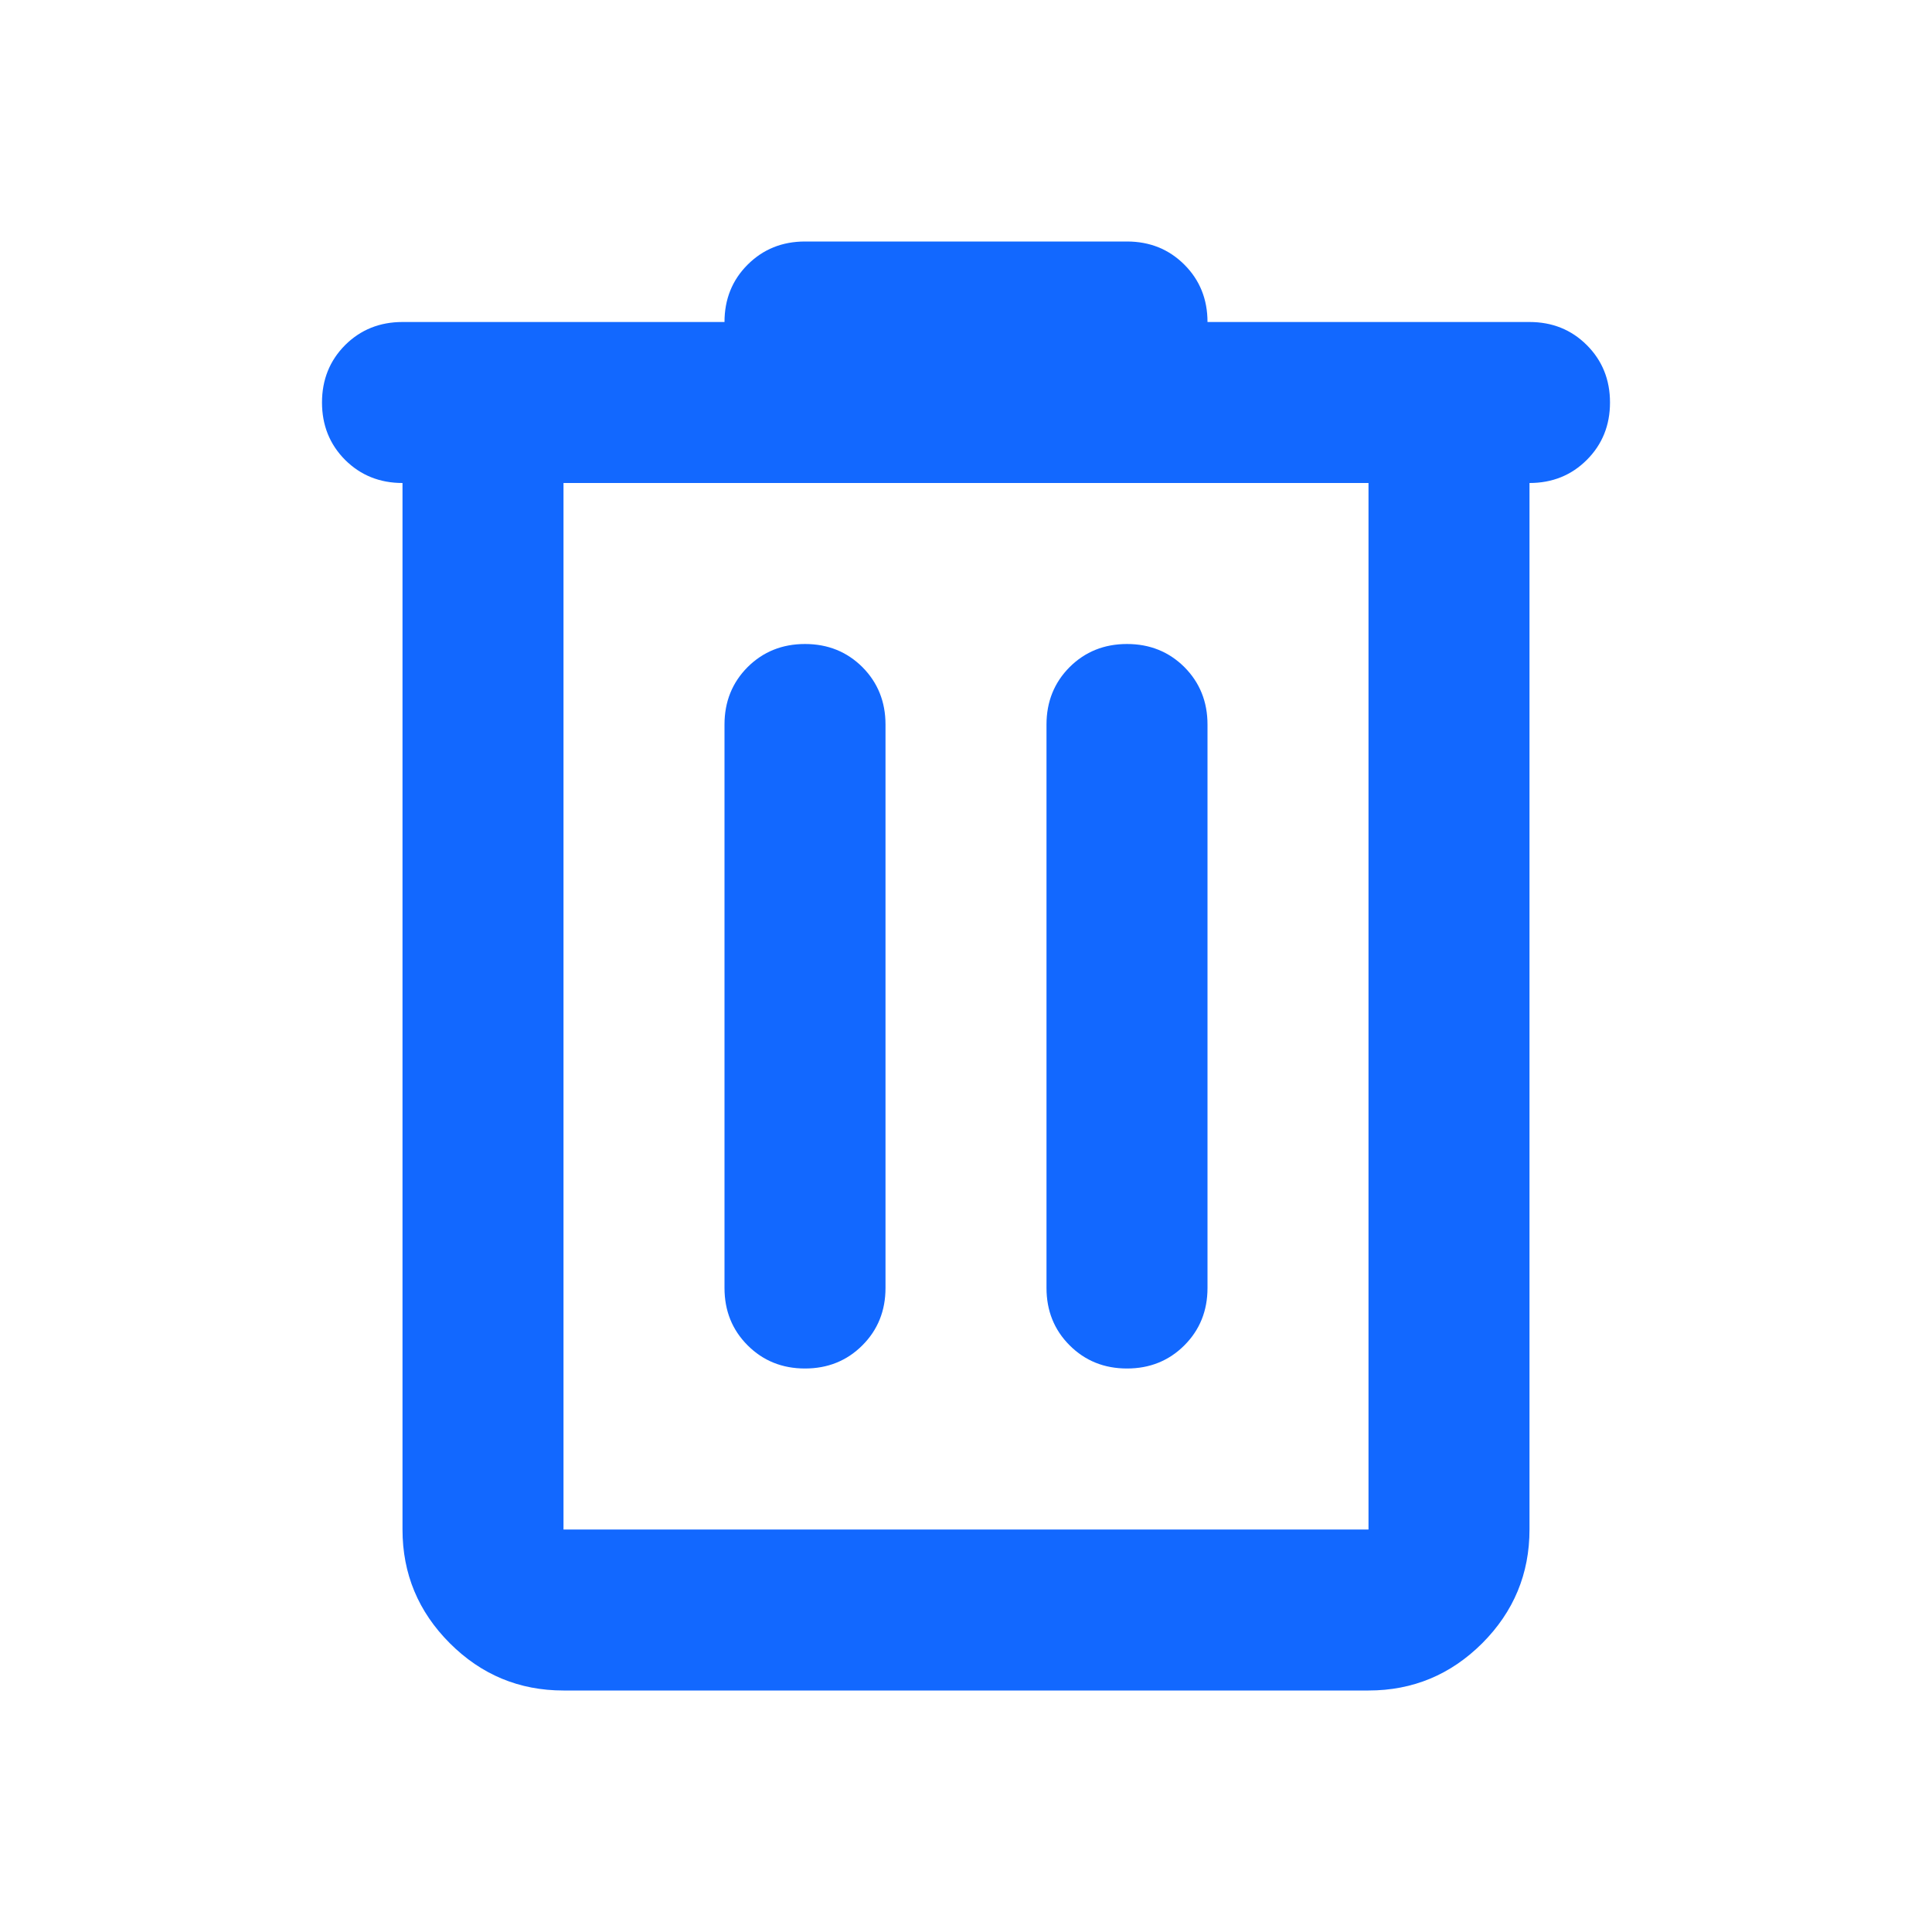
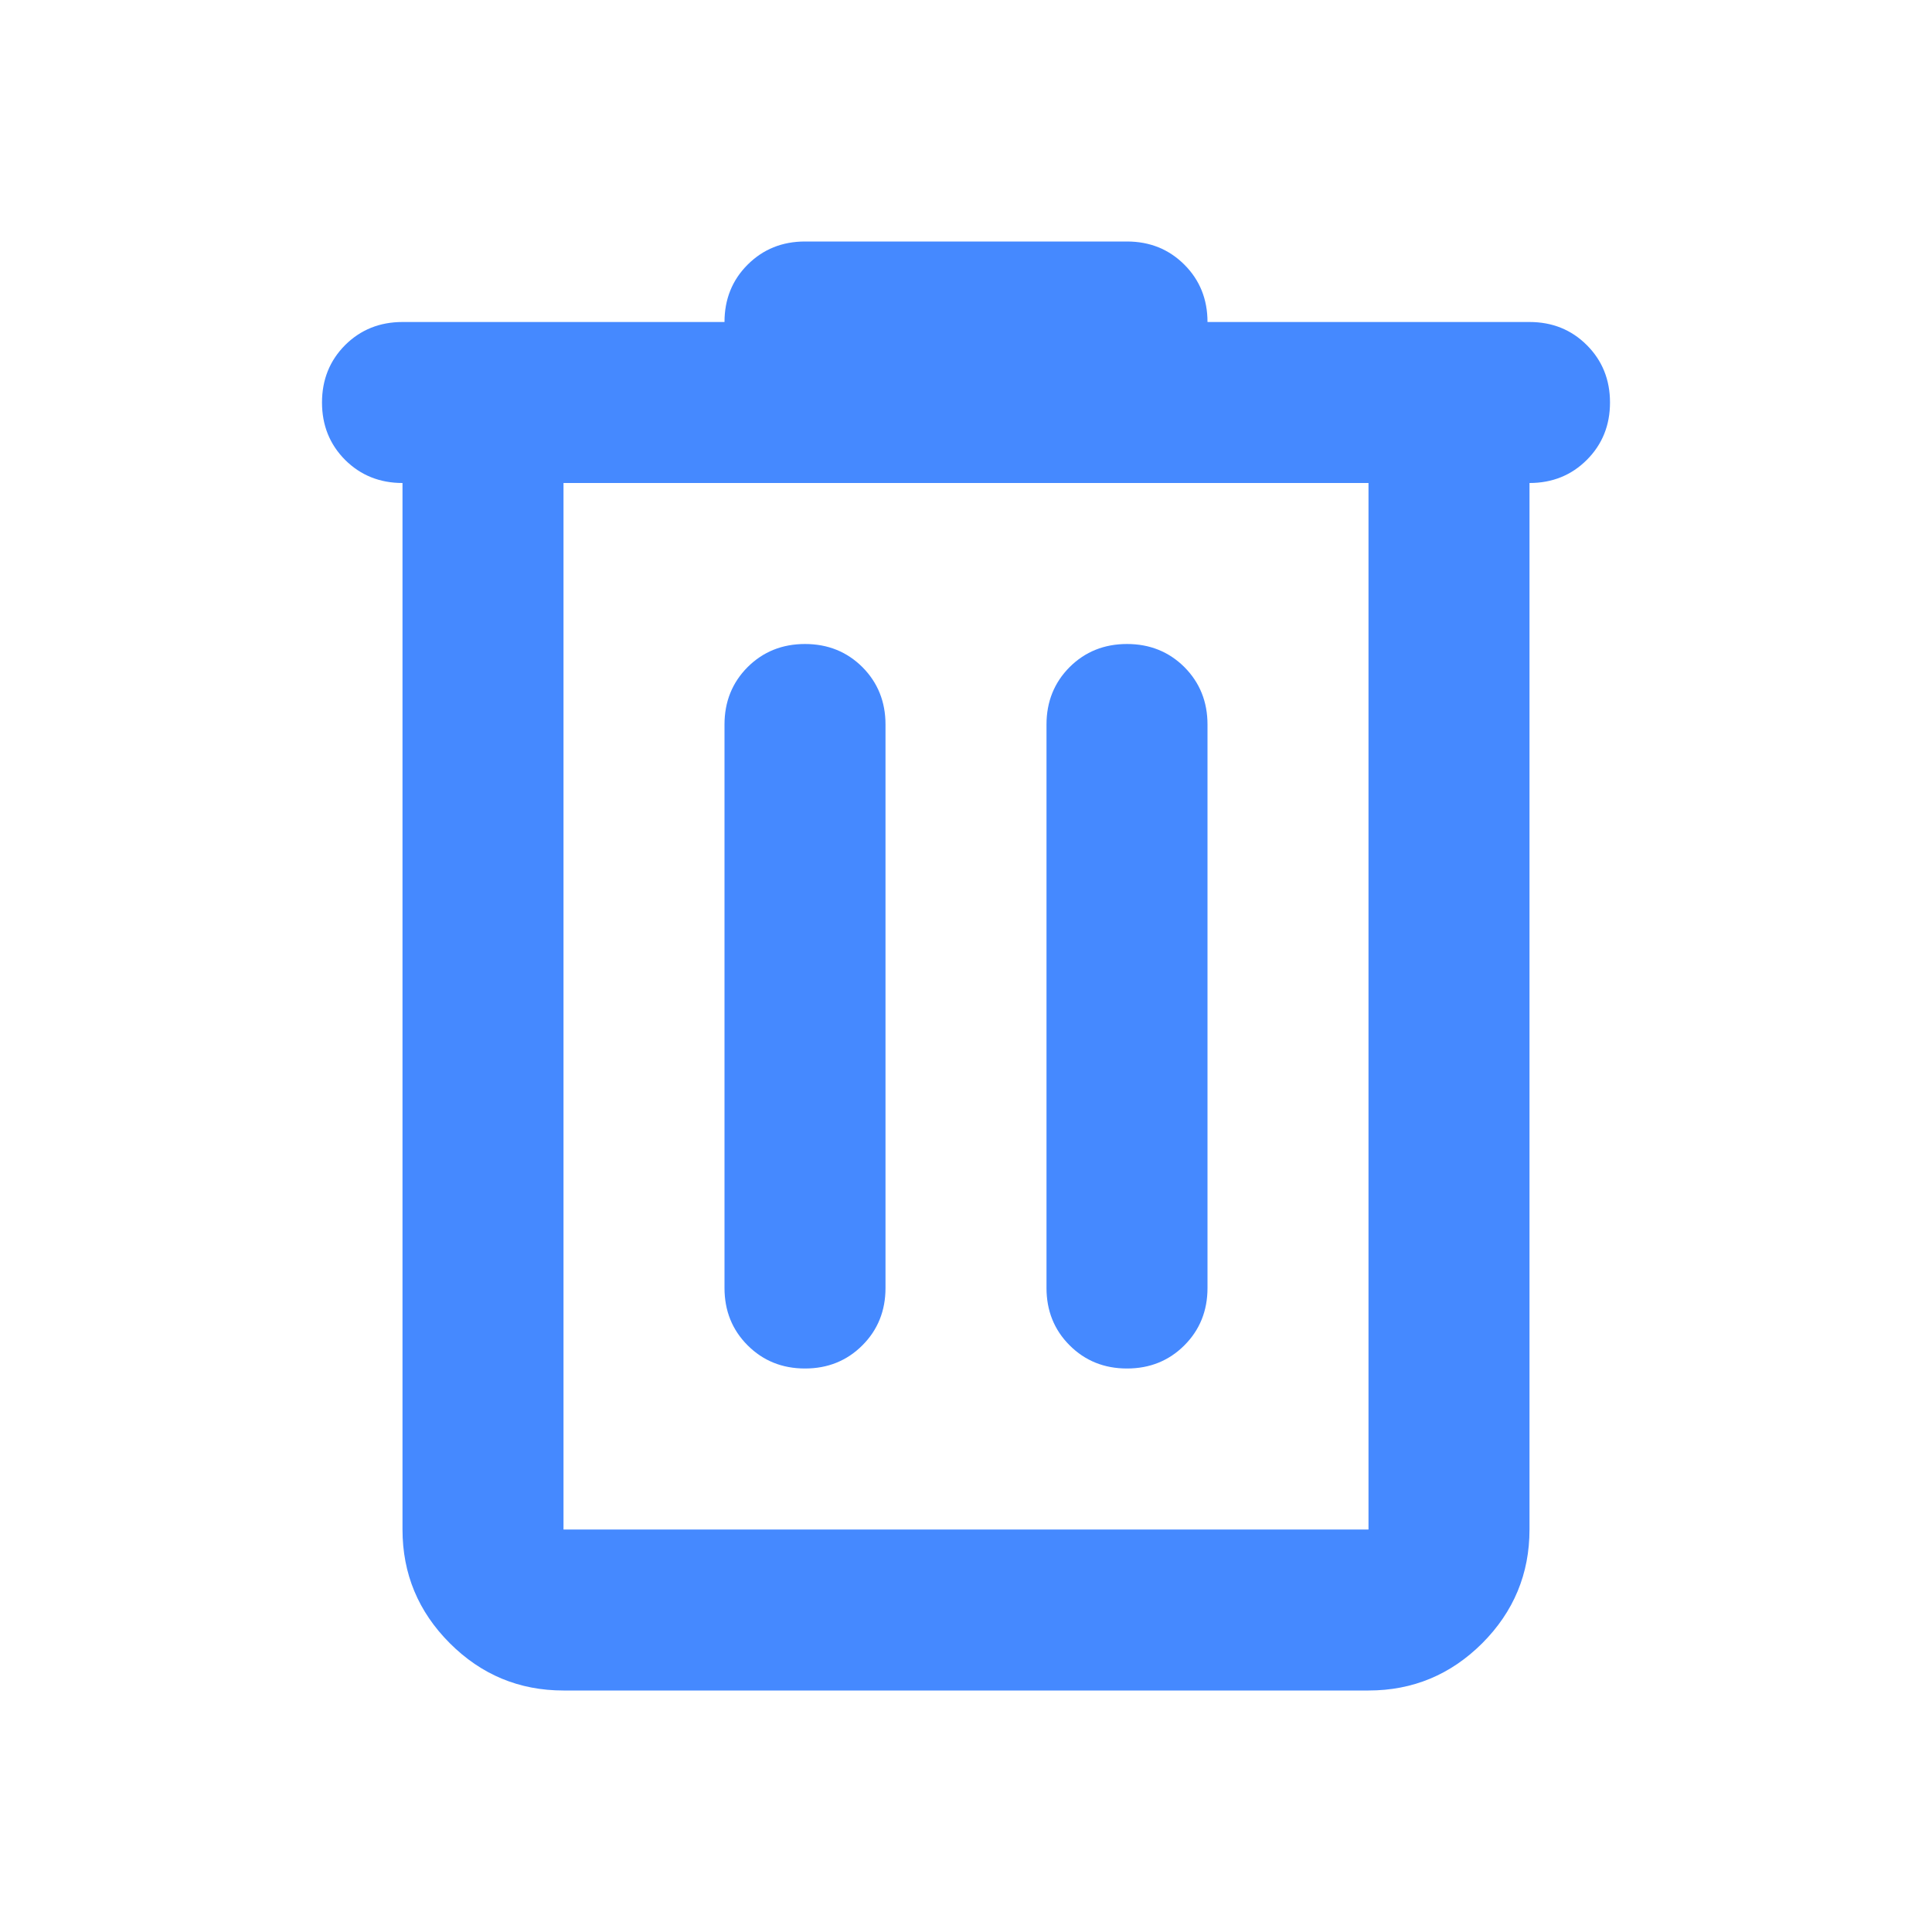
<svg xmlns="http://www.w3.org/2000/svg" width="24" height="24" viewBox="0 0 24 24" fill="none">
  <mask id="mask0_78852_782" style="mask-type:alpha" maskUnits="userSpaceOnUse" x="0" y="0" width="24" height="24">
-     <rect width="24" height="24" fill="#D9D9D9" />
+     <rect width="24" height="24" fill="#4589FF" />
  </mask>
  <g mask="url(#mask0_78852_782)">
-     <path d="M7 21C6.45 21 5.979 20.804 5.588 20.413C5.196 20.021 5 19.55 5 19V6C4.717 6 4.479 5.904 4.287 5.713C4.096 5.521 4 5.283 4 5C4 4.717 4.096 4.479 4.287 4.287C4.479 4.096 4.717 4 5 4H9C9 3.717 9.096 3.479 9.287 3.288C9.479 3.096 9.717 3 10 3H14C14.283 3 14.521 3.096 14.713 3.288C14.904 3.479 15 3.717 15 4H19C19.283 4 19.521 4.096 19.712 4.287C19.904 4.479 20 4.717 20 5C20 5.283 19.904 5.521 19.712 5.713C19.521 5.904 19.283 6 19 6V19C19 19.55 18.804 20.021 18.413 20.413C18.021 20.804 17.55 21 17 21H7ZM7 6V19H17V6H7ZM9 16C9 16.283 9.096 16.521 9.287 16.712C9.479 16.904 9.717 17 10 17C10.283 17 10.521 16.904 10.713 16.712C10.904 16.521 11 16.283 11 16V9C11 8.717 10.904 8.479 10.713 8.287C10.521 8.096 10.283 8 10 8C9.717 8 9.479 8.096 9.287 8.287C9.096 8.479 9 8.717 9 9V16ZM13 16C13 16.283 13.096 16.521 13.287 16.712C13.479 16.904 13.717 17 14 17C14.283 17 14.521 16.904 14.713 16.712C14.904 16.521 15 16.283 15 16V9C15 8.717 14.904 8.479 14.713 8.287C14.521 8.096 14.283 8 14 8C13.717 8 13.479 8.096 13.287 8.287C13.096 8.479 13 8.717 13 9V16Z" fill="#1268FF" />
+     <path d="M7 21C6.45 21 5.979 20.804 5.588 20.413C5.196 20.021 5 19.55 5 19V6C4.717 6 4.479 5.904 4.287 5.713C4.096 5.521 4 5.283 4 5C4 4.717 4.096 4.479 4.287 4.287C4.479 4.096 4.717 4 5 4H9C9 3.717 9.096 3.479 9.287 3.288C9.479 3.096 9.717 3 10 3H14C14.283 3 14.521 3.096 14.713 3.288C14.904 3.479 15 3.717 15 4H19C19.283 4 19.521 4.096 19.712 4.287C19.904 4.479 20 4.717 20 5C20 5.283 19.904 5.521 19.712 5.713C19.521 5.904 19.283 6 19 6V19C19 19.55 18.804 20.021 18.413 20.413C18.021 20.804 17.55 21 17 21H7ZM7 6V19H17V6H7ZM9 16C9 16.283 9.096 16.521 9.287 16.712C9.479 16.904 9.717 17 10 17C10.283 17 10.521 16.904 10.713 16.712C10.904 16.521 11 16.283 11 16V9C11 8.717 10.904 8.479 10.713 8.287C10.521 8.096 10.283 8 10 8C9.717 8 9.479 8.096 9.287 8.287C9.096 8.479 9 8.717 9 9V16ZM13 16C13 16.283 13.096 16.521 13.287 16.712C13.479 16.904 13.717 17 14 17C14.283 17 14.521 16.904 14.713 16.712C14.904 16.521 15 16.283 15 16V9C15 8.717 14.904 8.479 14.713 8.287C14.521 8.096 14.283 8 14 8C13.717 8 13.479 8.096 13.287 8.287C13.096 8.479 13 8.717 13 9V16Z" fill="#4589FF" />
  </g>
</svg>
